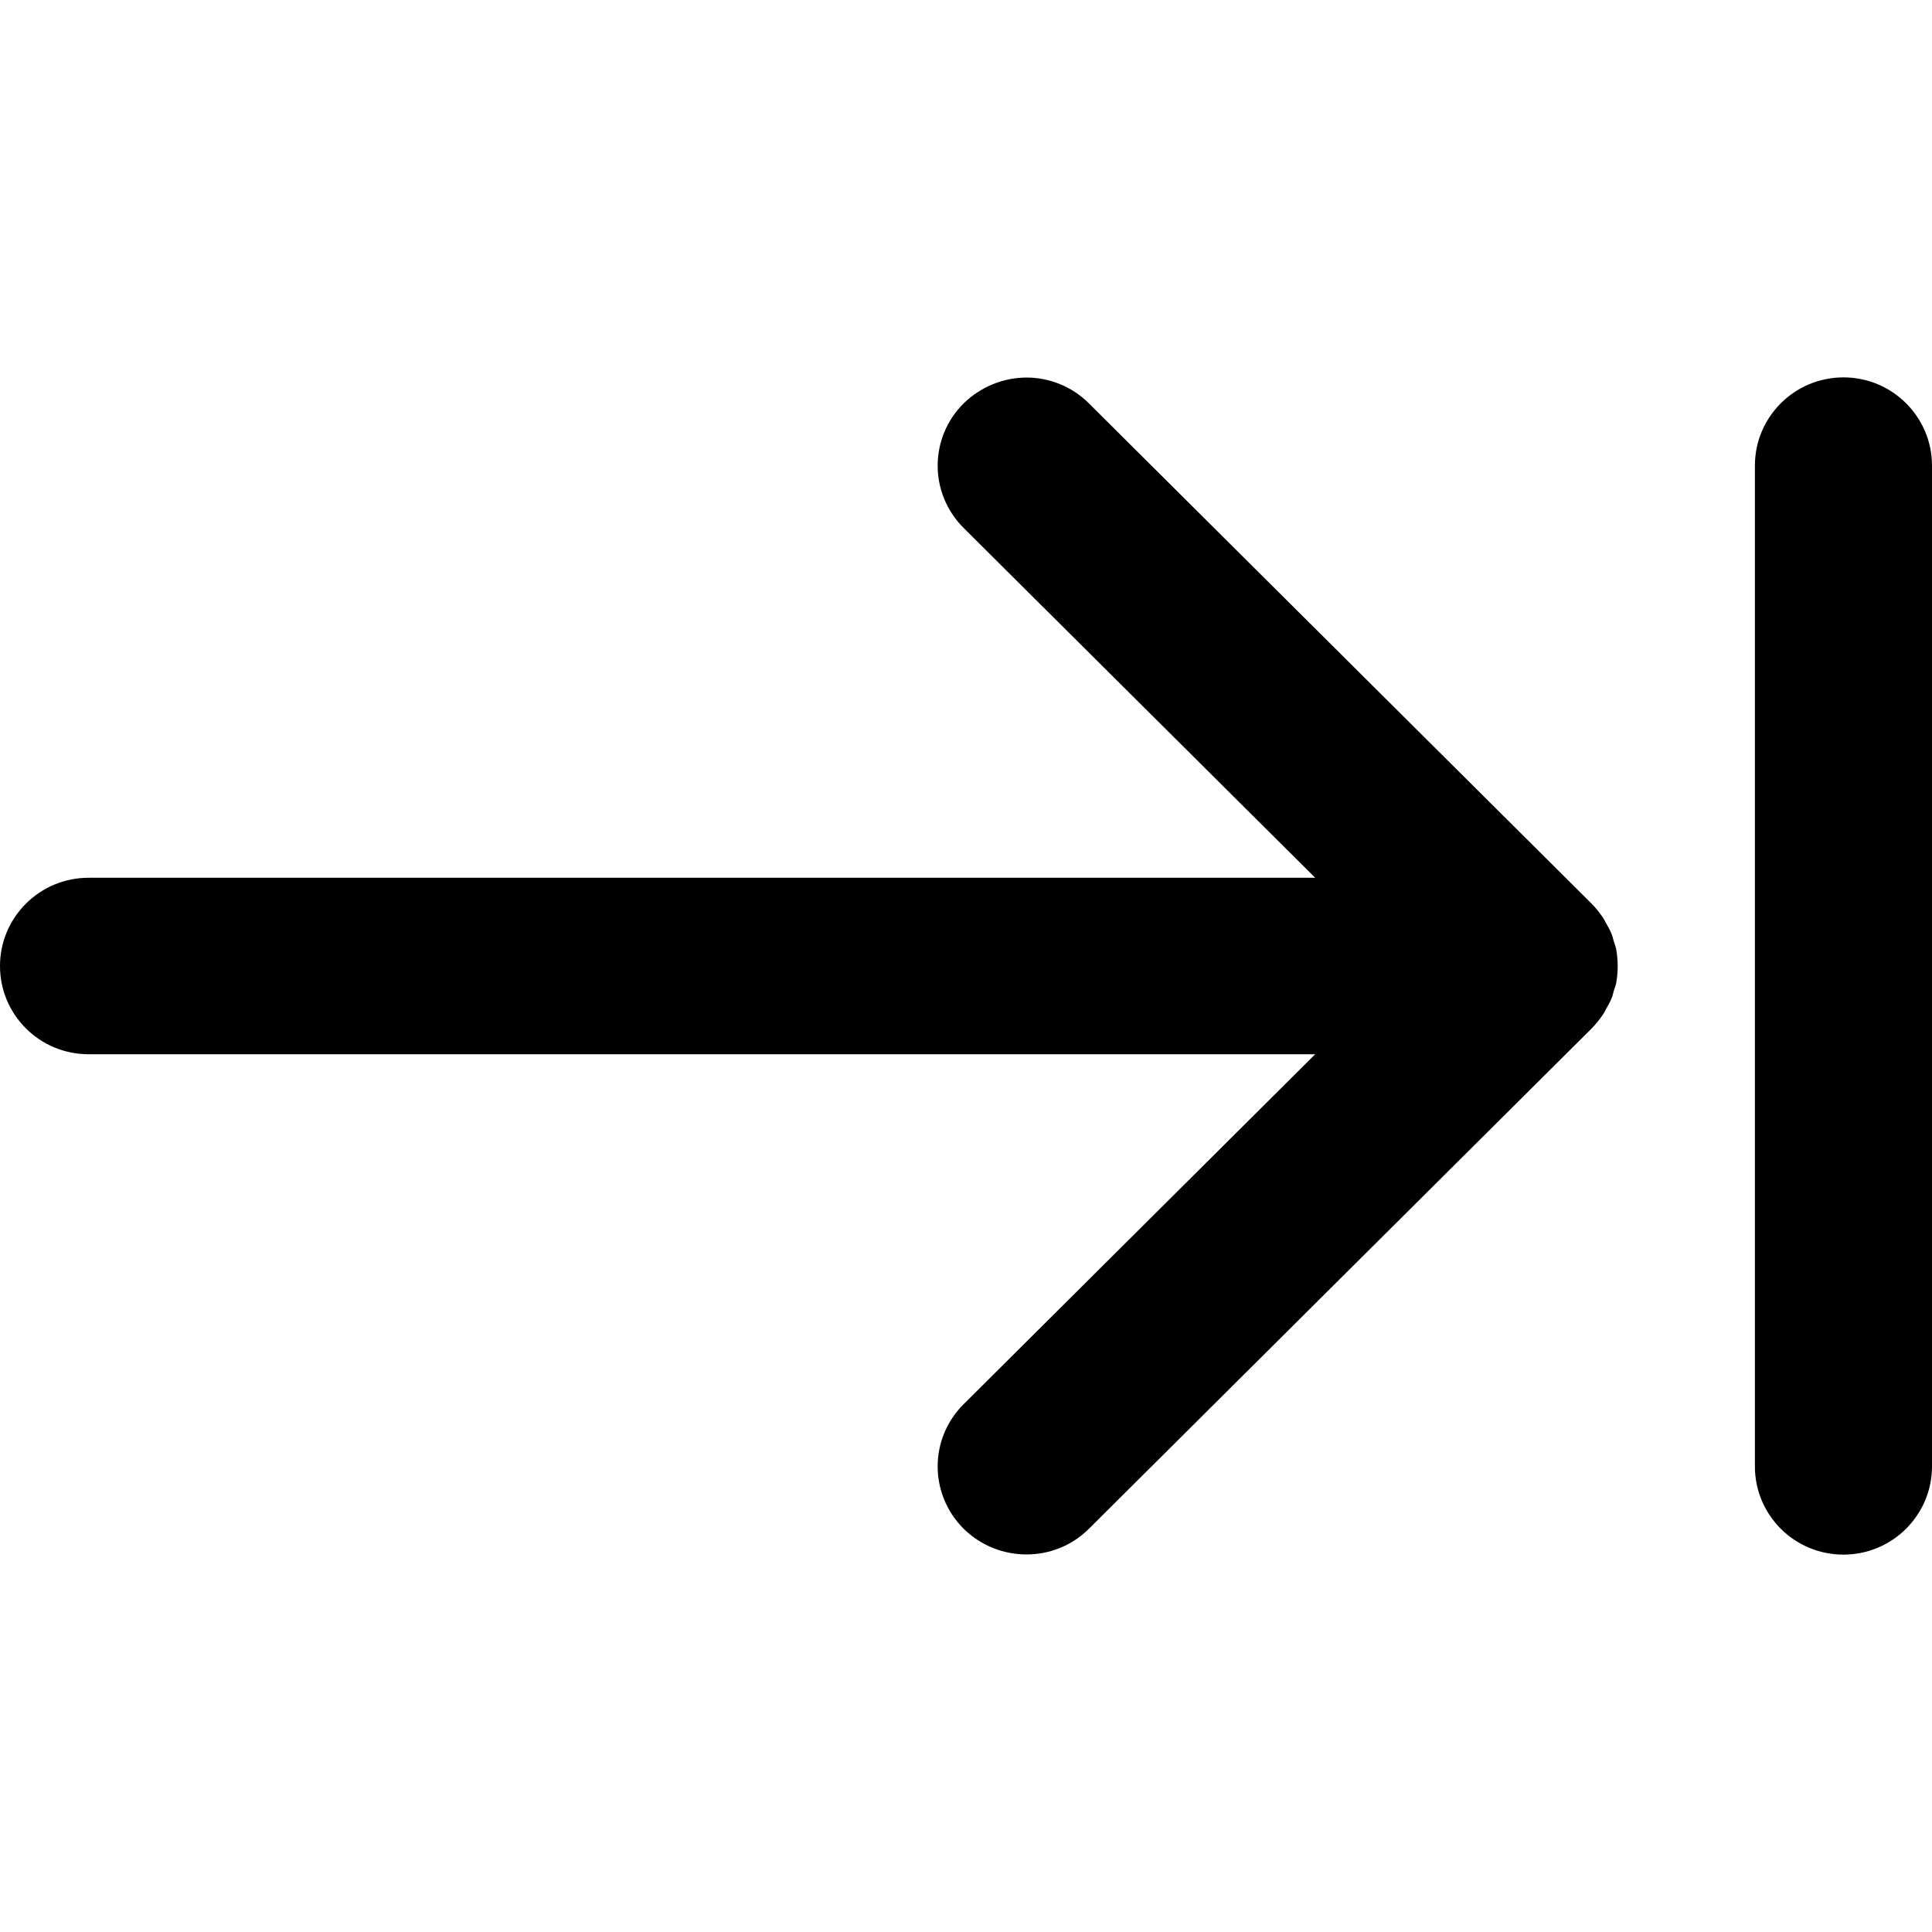
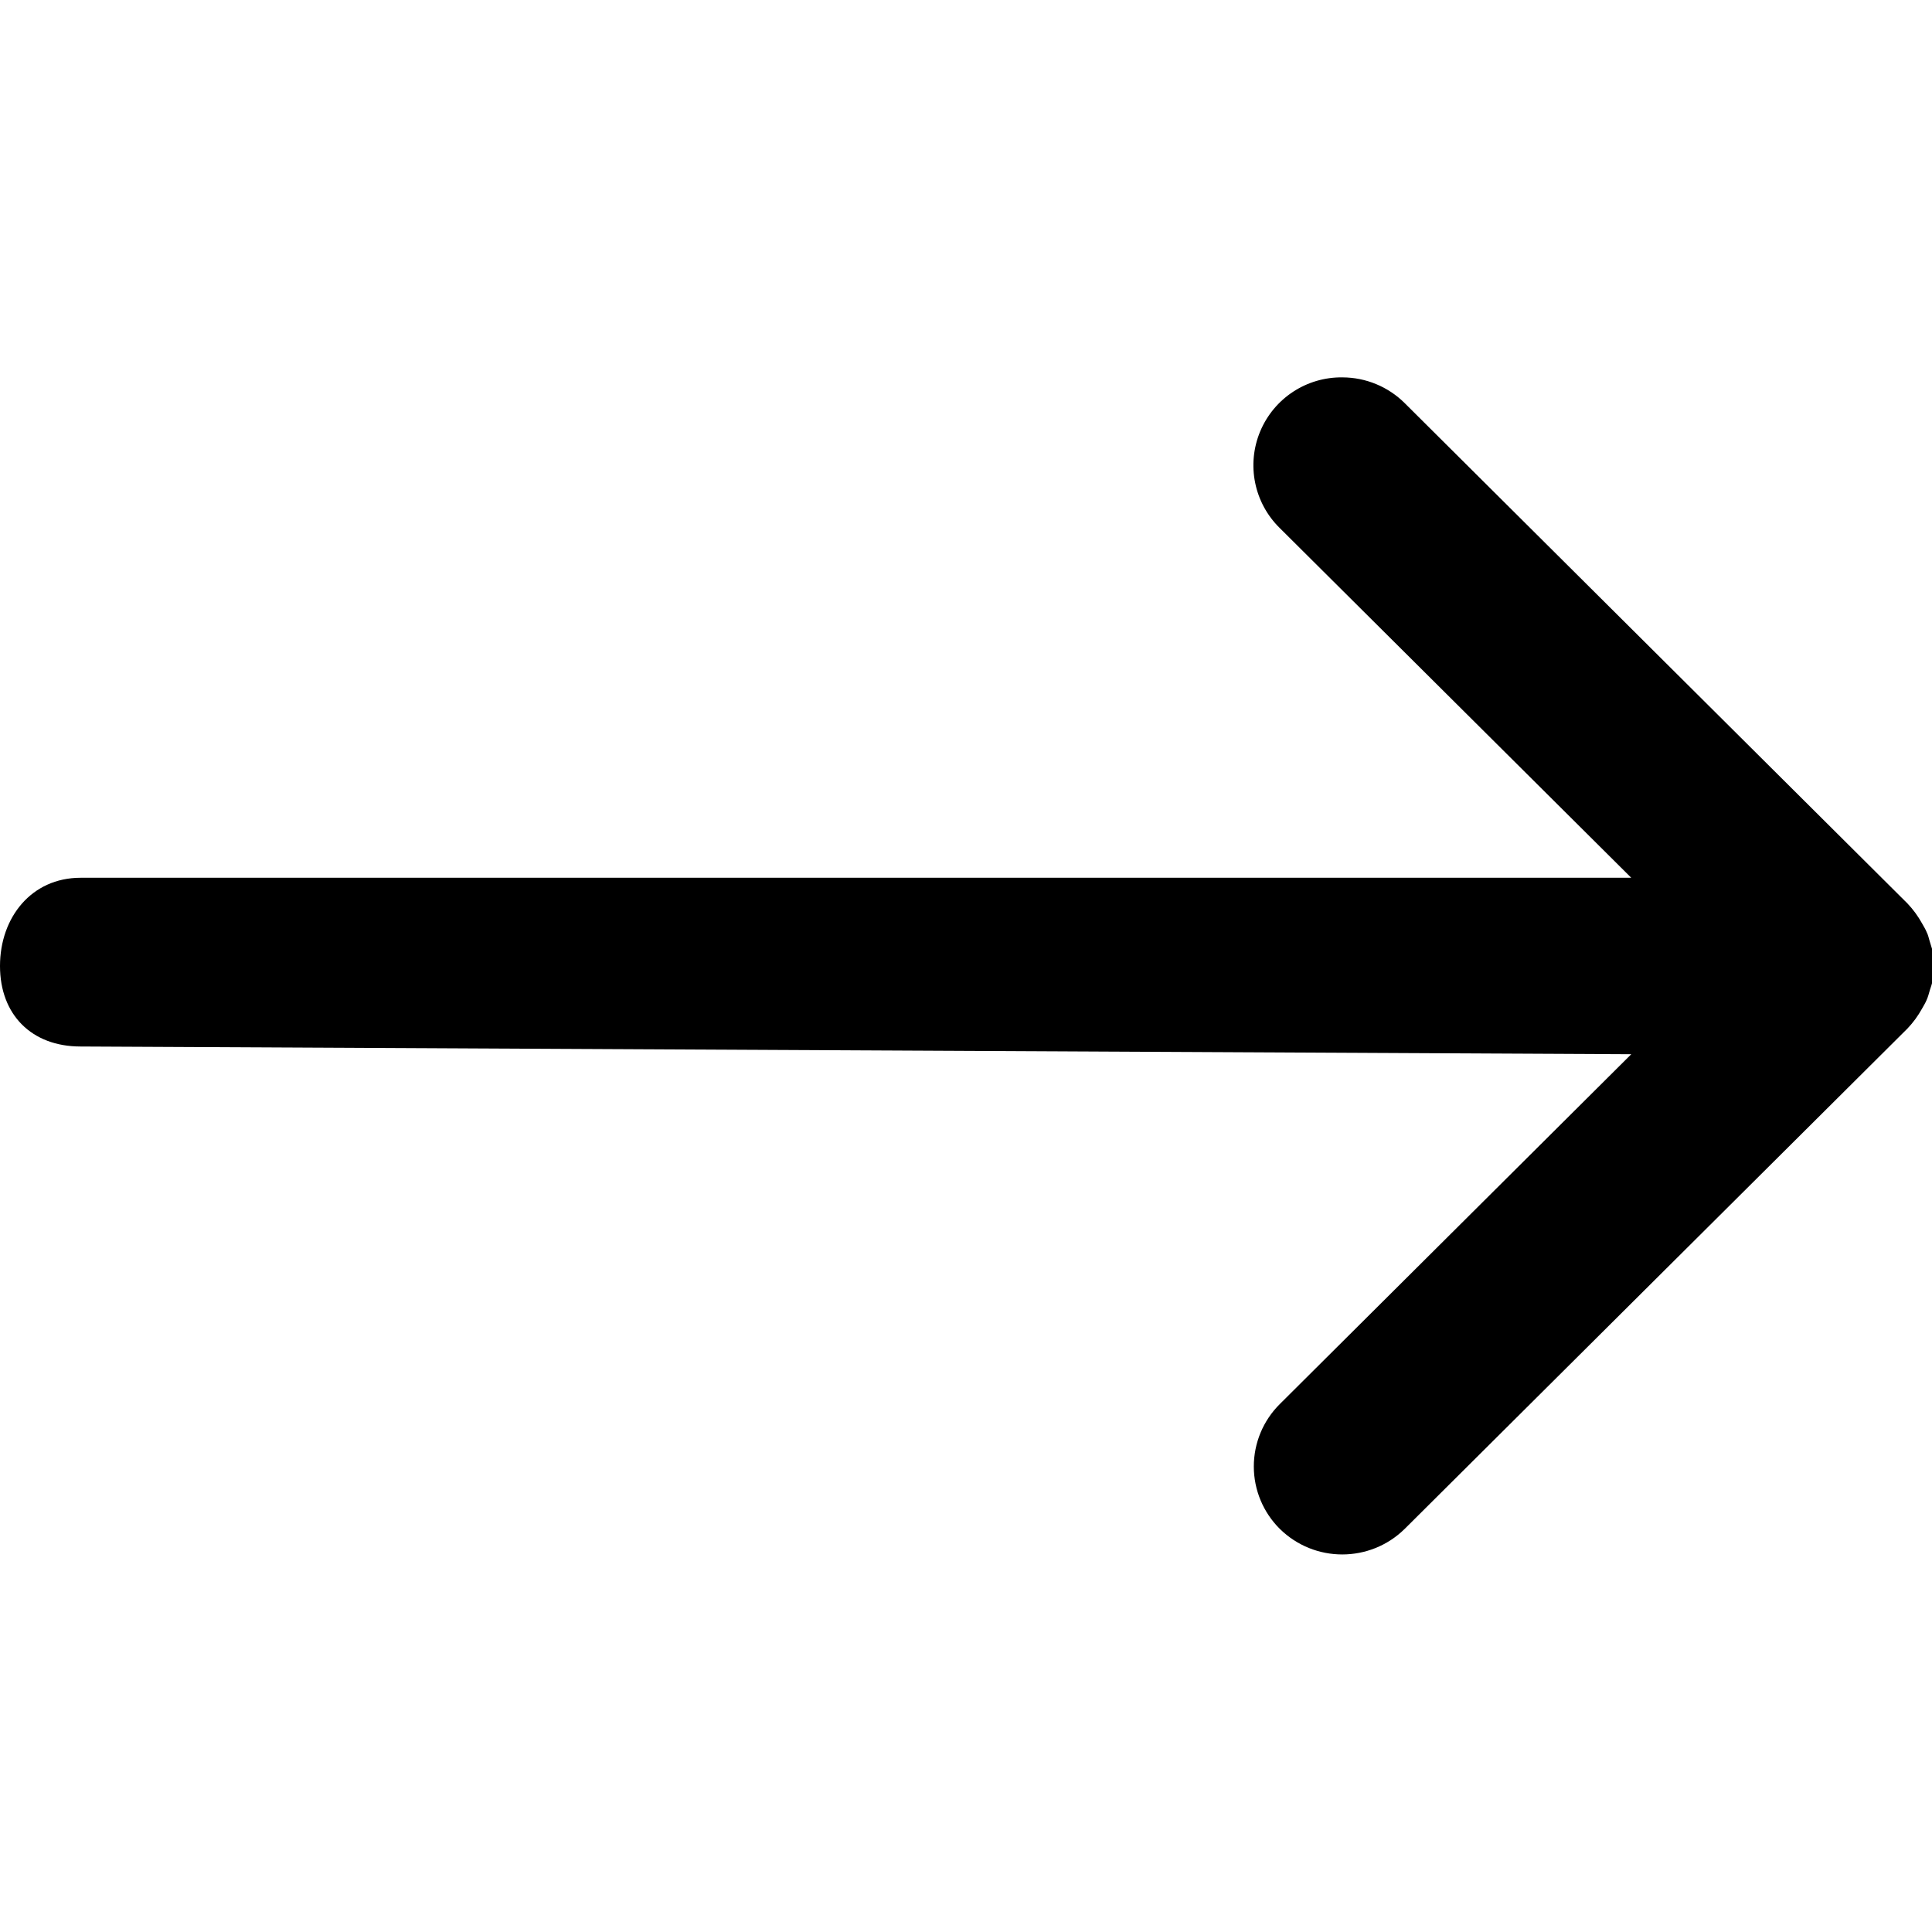
<svg xmlns="http://www.w3.org/2000/svg" width="100%" height="100%" viewBox="0 0 12 12">
-   <path d="M10.9 2.892c0-.302.246-.548.55-.548S12 2.59 12 2.892V9.108c0 .302-.246.548-.55.548s-.55-.245-.55-.548V2.892ZM.55 5.452H8.169L5.986 3.28c-.216-.215-.216-.561 0-.775.108-.105.249-.16.39-.16.141 0 .282.055.387.16l3.123 3.108c.026.026.048.055.068.083.009.013.015.026.022.039.011.02.022.037.029.055.009.018.013.037.018.055.004.015.011.031.015.048.013.07.013.145 0 .215-.004.018-.011.033-.015.048-.004.018-.009.037-.018.055-.007.018-.018.035-.029.055-.007.013-.013.026-.022.039-.02.028-.042.057-.068.083L6.763 9.496c-.213.212-.561.212-.777 0-.216-.215-.216-.561 0-.775l2.183-2.173H.55c-.304 0-.55-.245-.55-.548 0-.302.246-.548.55-.548Z" fill="currentColor" />
+   <path d="M.5 5.452h9.632L7.949 3.28a.546.546 0 0 1 .39-.936.55.55 0 0 1 .386.16l3.123 3.108a.605.605 0 0 1 .09.123c.011.02.022.037.029.055.009.017.013.037.018.054l.015.049a.587.587 0 0 1 0 .214c-.004.018-.011.033-.015.049-.005.017-.01.037-.018.054-.007.018-.018.035-.029.055a.598.598 0 0 1-.09.123L8.725 9.496a.553.553 0 0 1-.776 0 .546.546 0 0 1 0-.775l2.183-2.173L.5 6.5C.196 6.5 0 6.302 0 6s.196-.548.5-.548Z" fill="currentColor" />
</svg>
